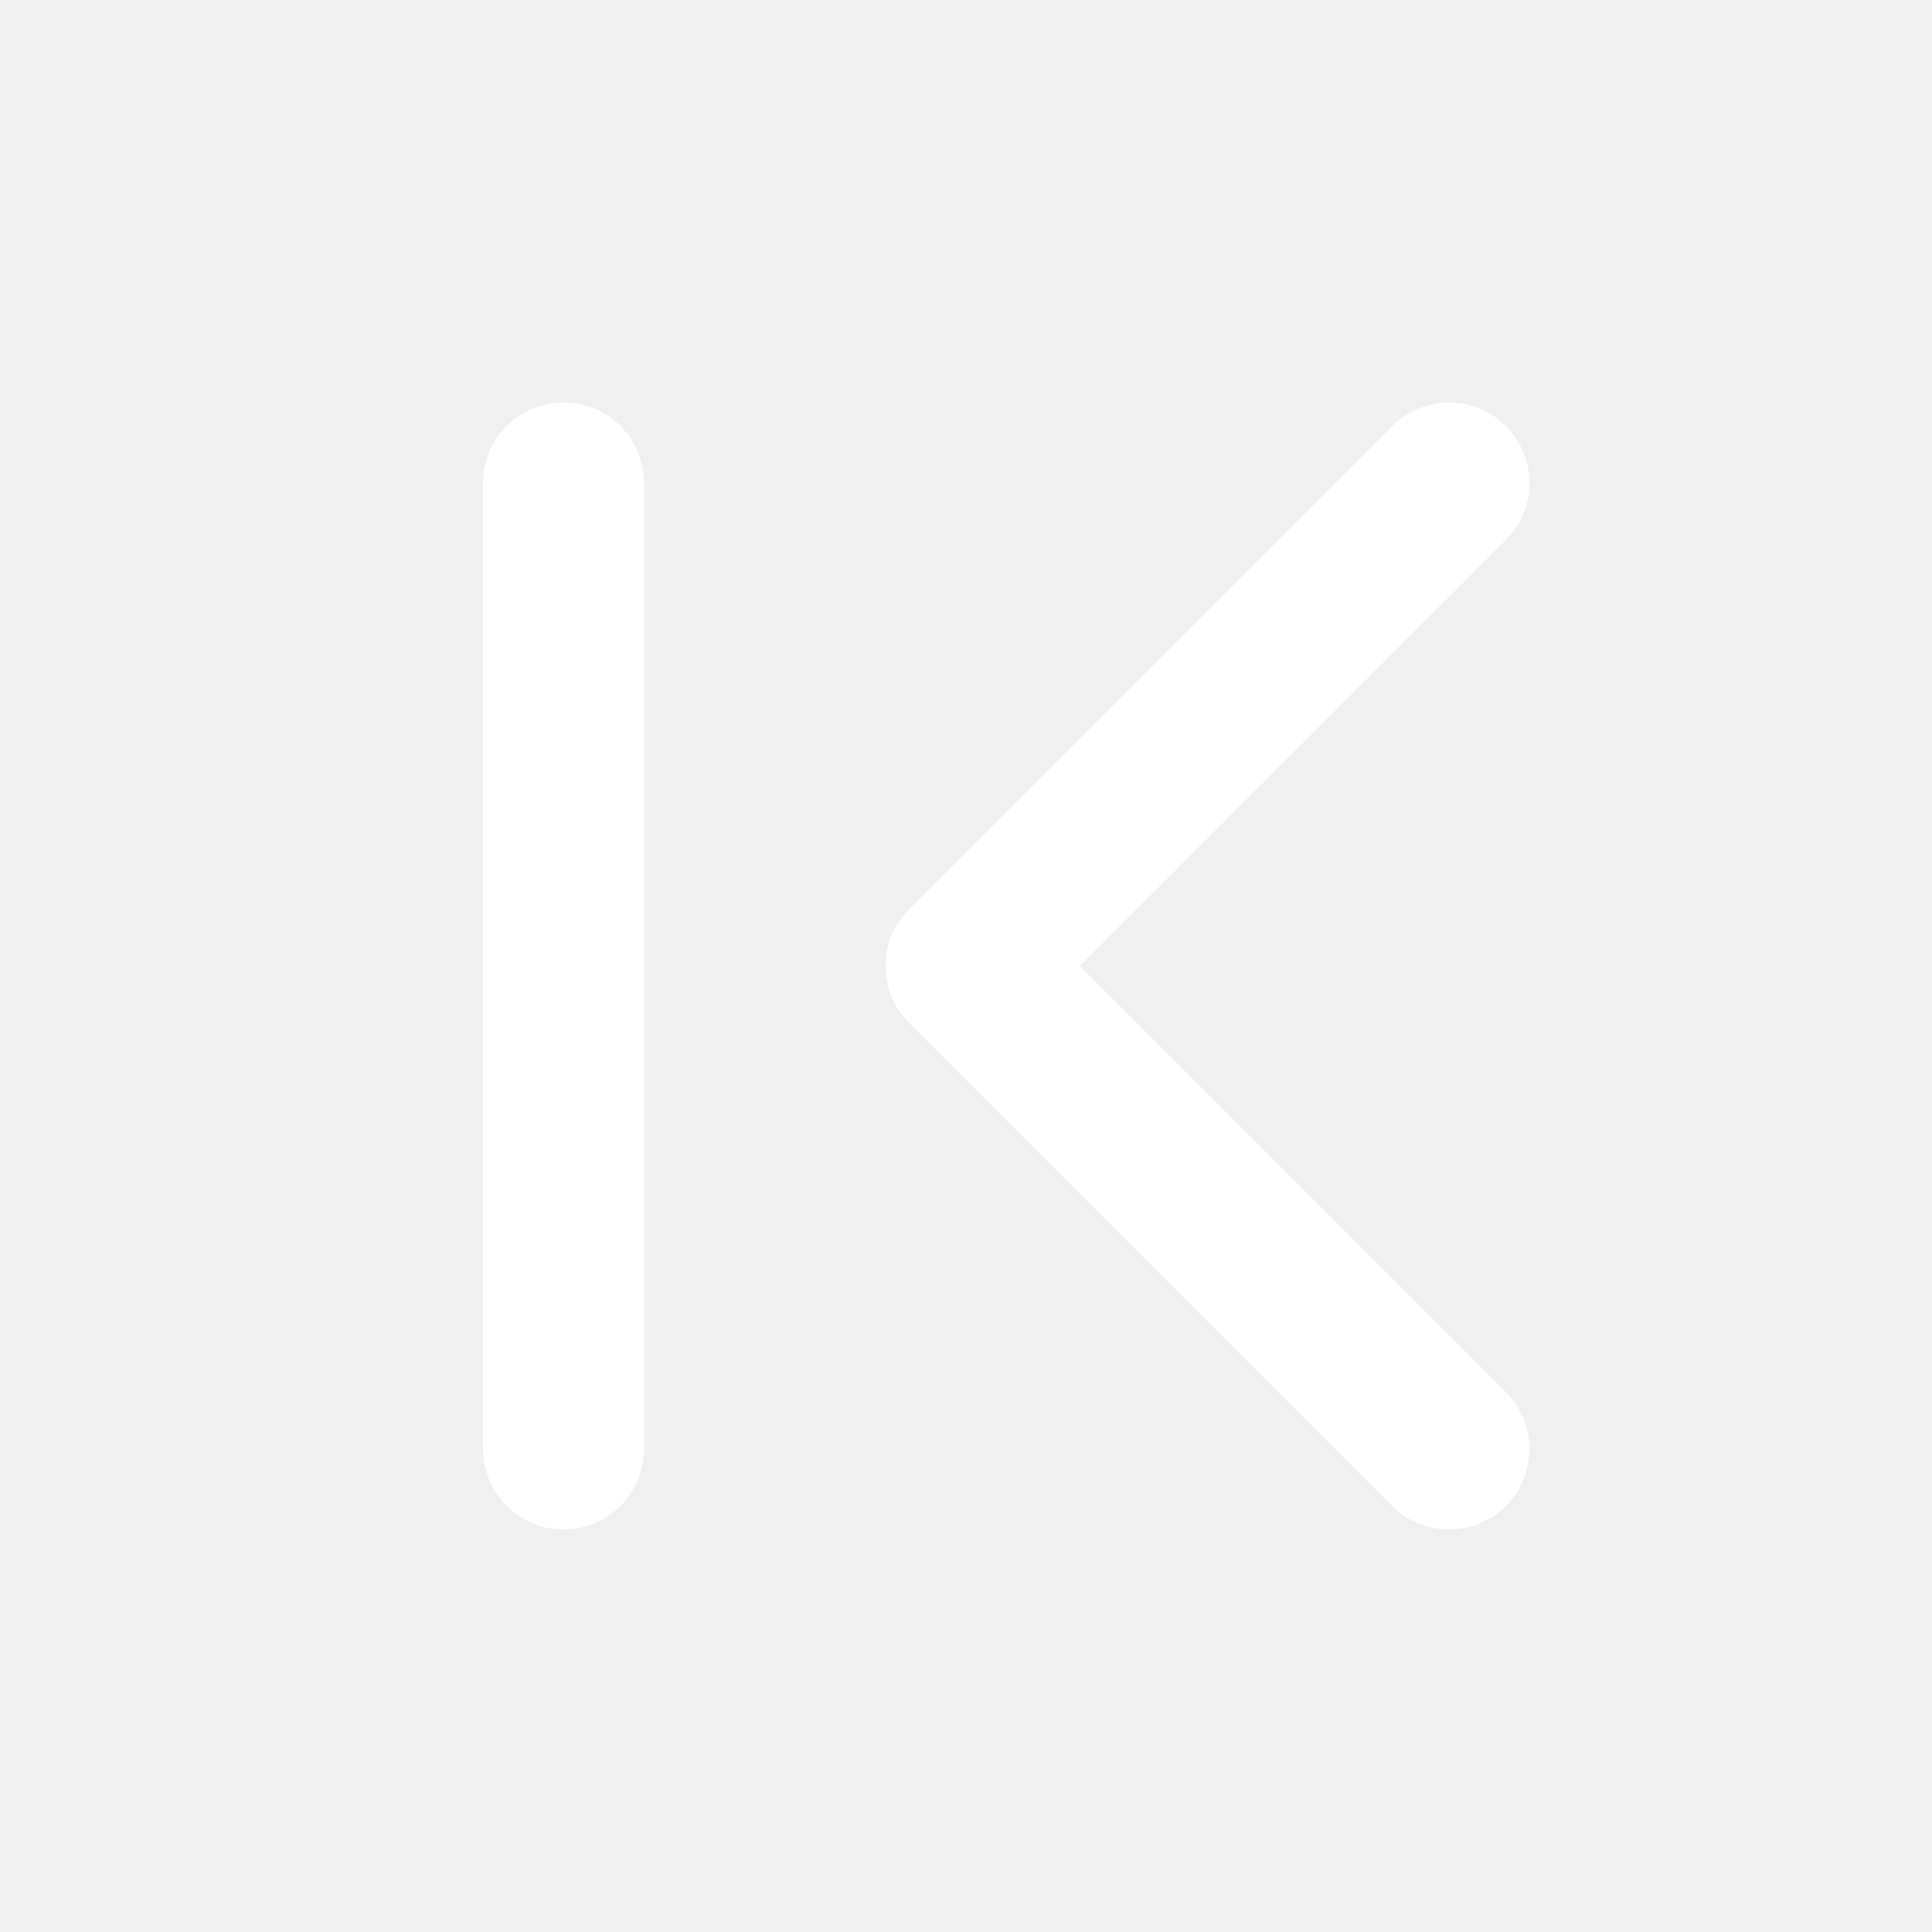
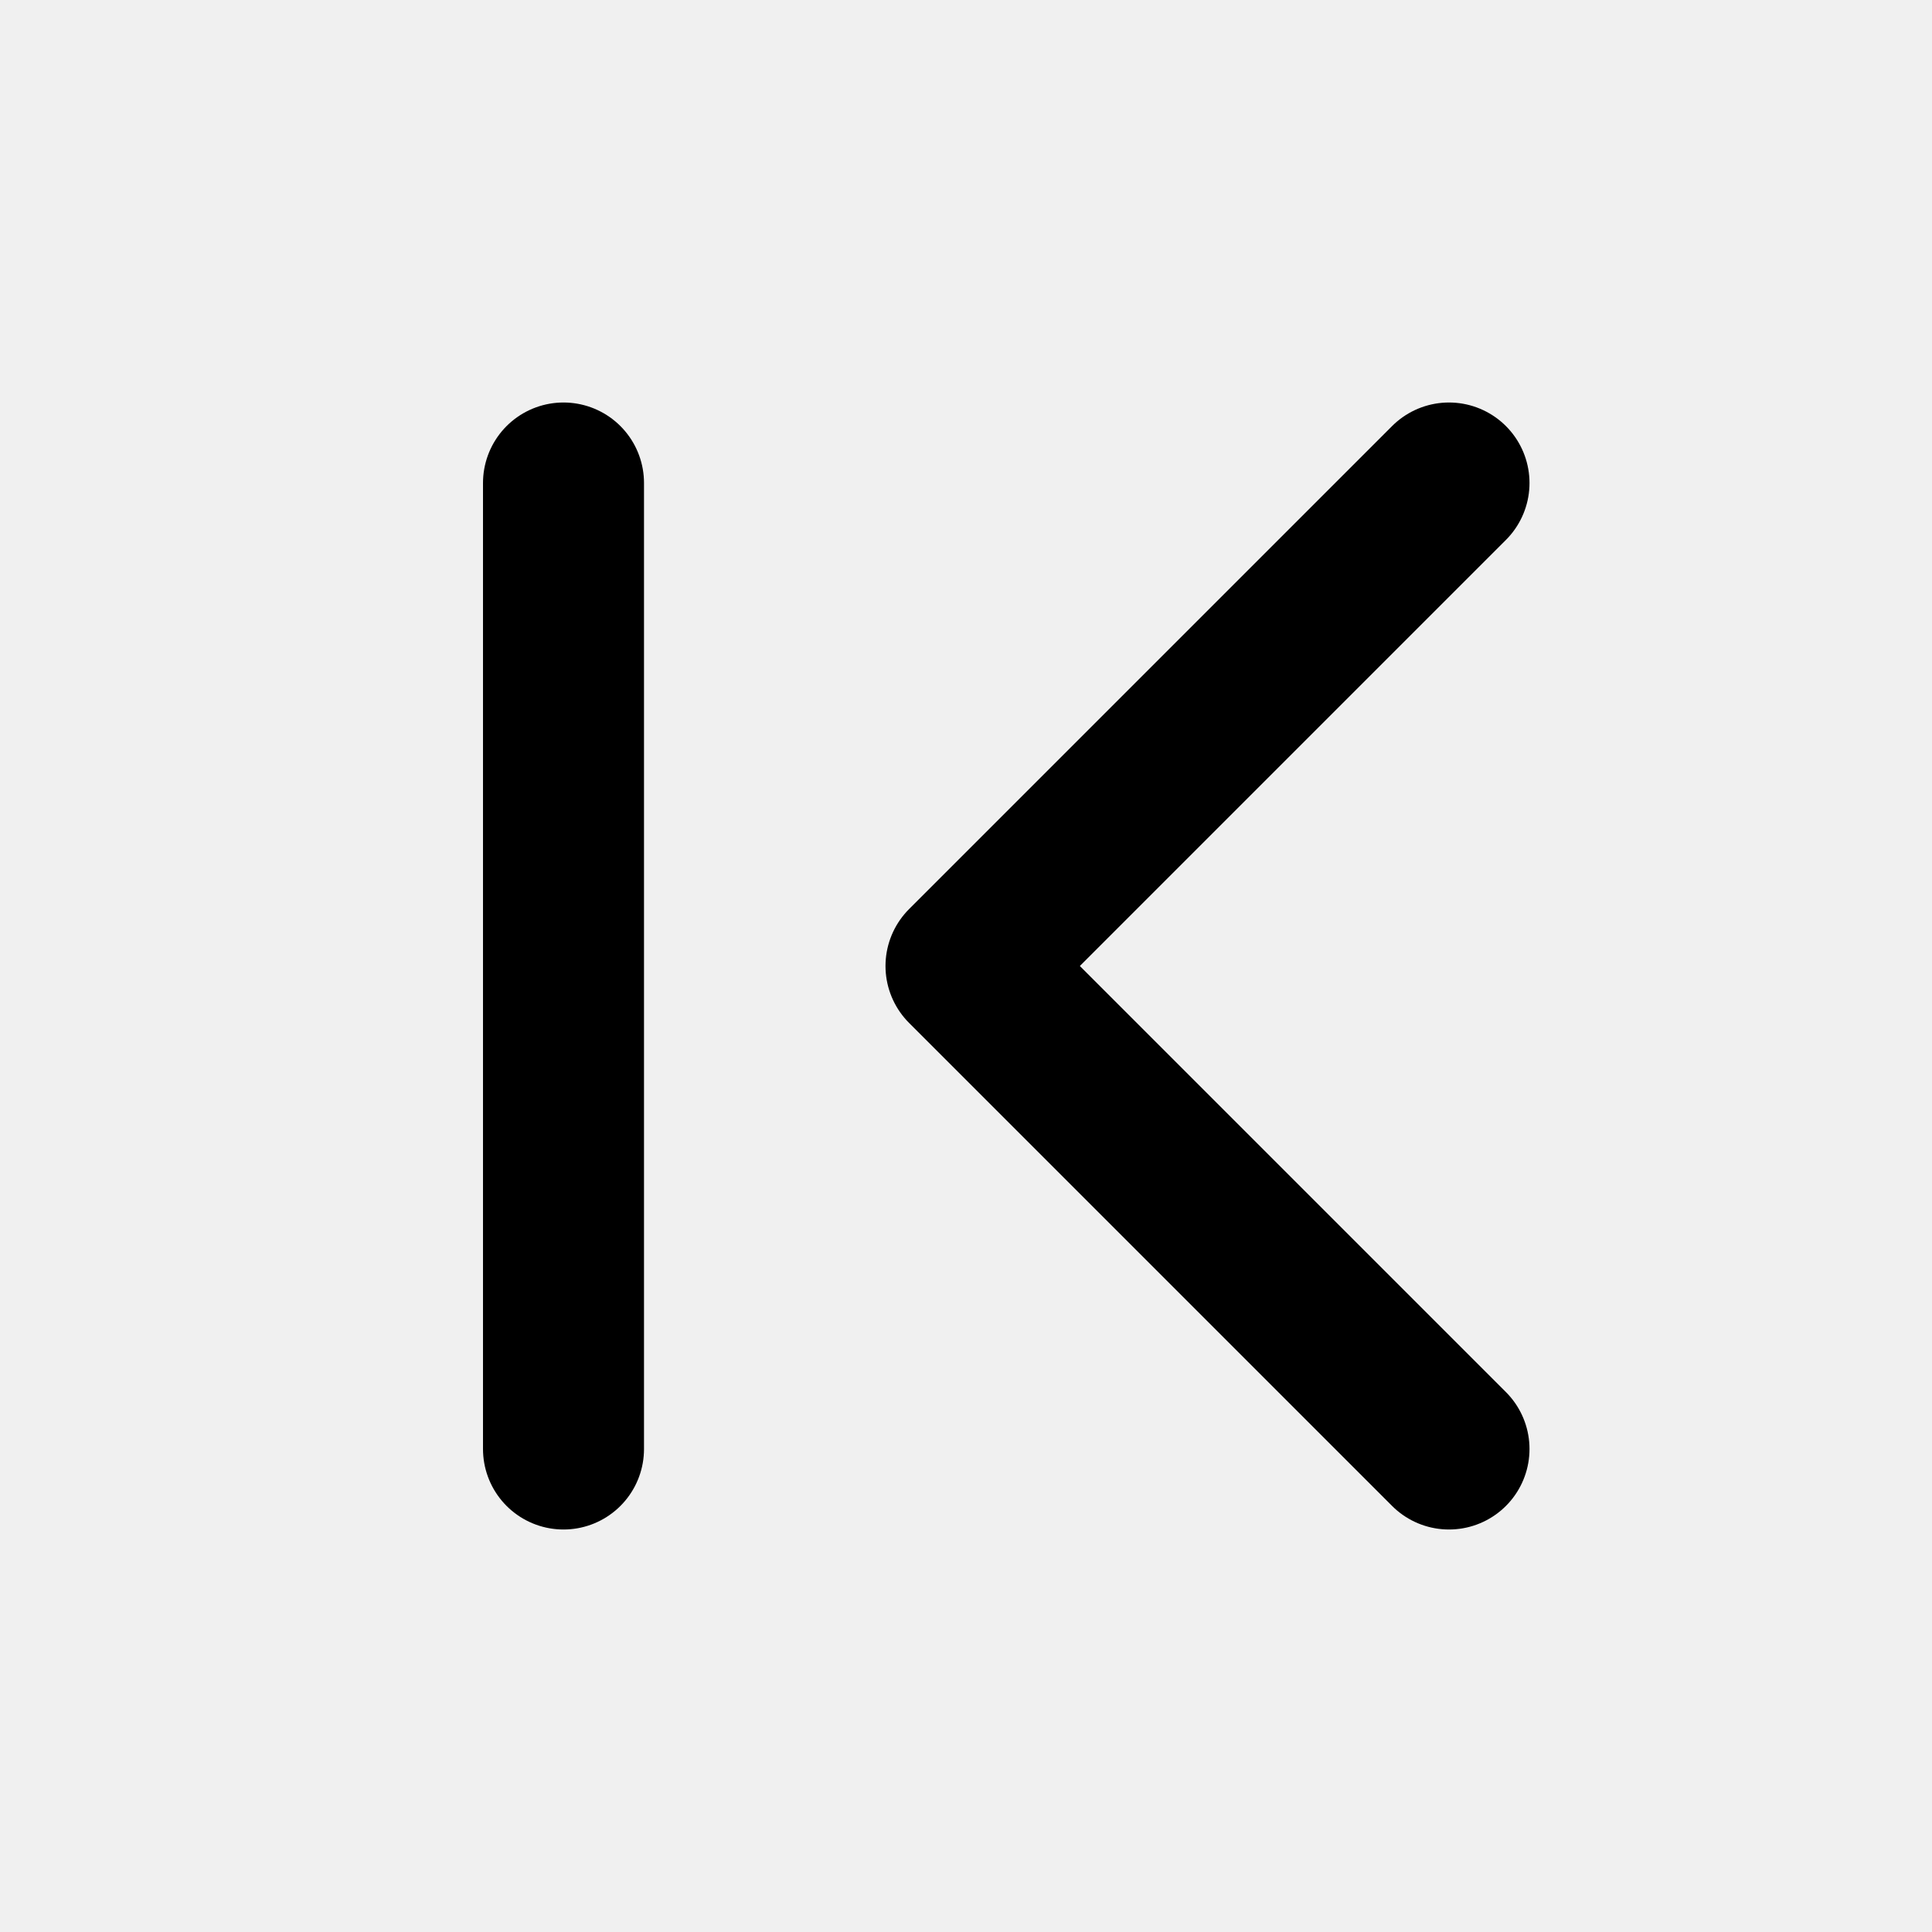
- <svg xmlns="http://www.w3.org/2000/svg" width="24" height="24" viewBox="0 0 24 24" fill="none" stroke="#ffffff" stroke-width="2" stroke-linecap="round" stroke-linejoin="round" class="icon icon-tabler icons-tabler-outline icon-tabler-chevron-left-pipe">
+ <svg xmlns="http://www.w3.org/2000/svg" width="24" height="24" viewBox="0 0 24 24" fill="none" stroke="currentColor" stroke-width="2" stroke-linecap="round" stroke-linejoin="round" class="icon icon-tabler icons-tabler-outline icon-tabler-chevron-left-pipe">
  <path stroke="none" d="M0 0h24v24H0z" fill="none" />
  <path d="M7 6v12" />
  <path d="M18 6l-6 6l6 6" />
</svg>
